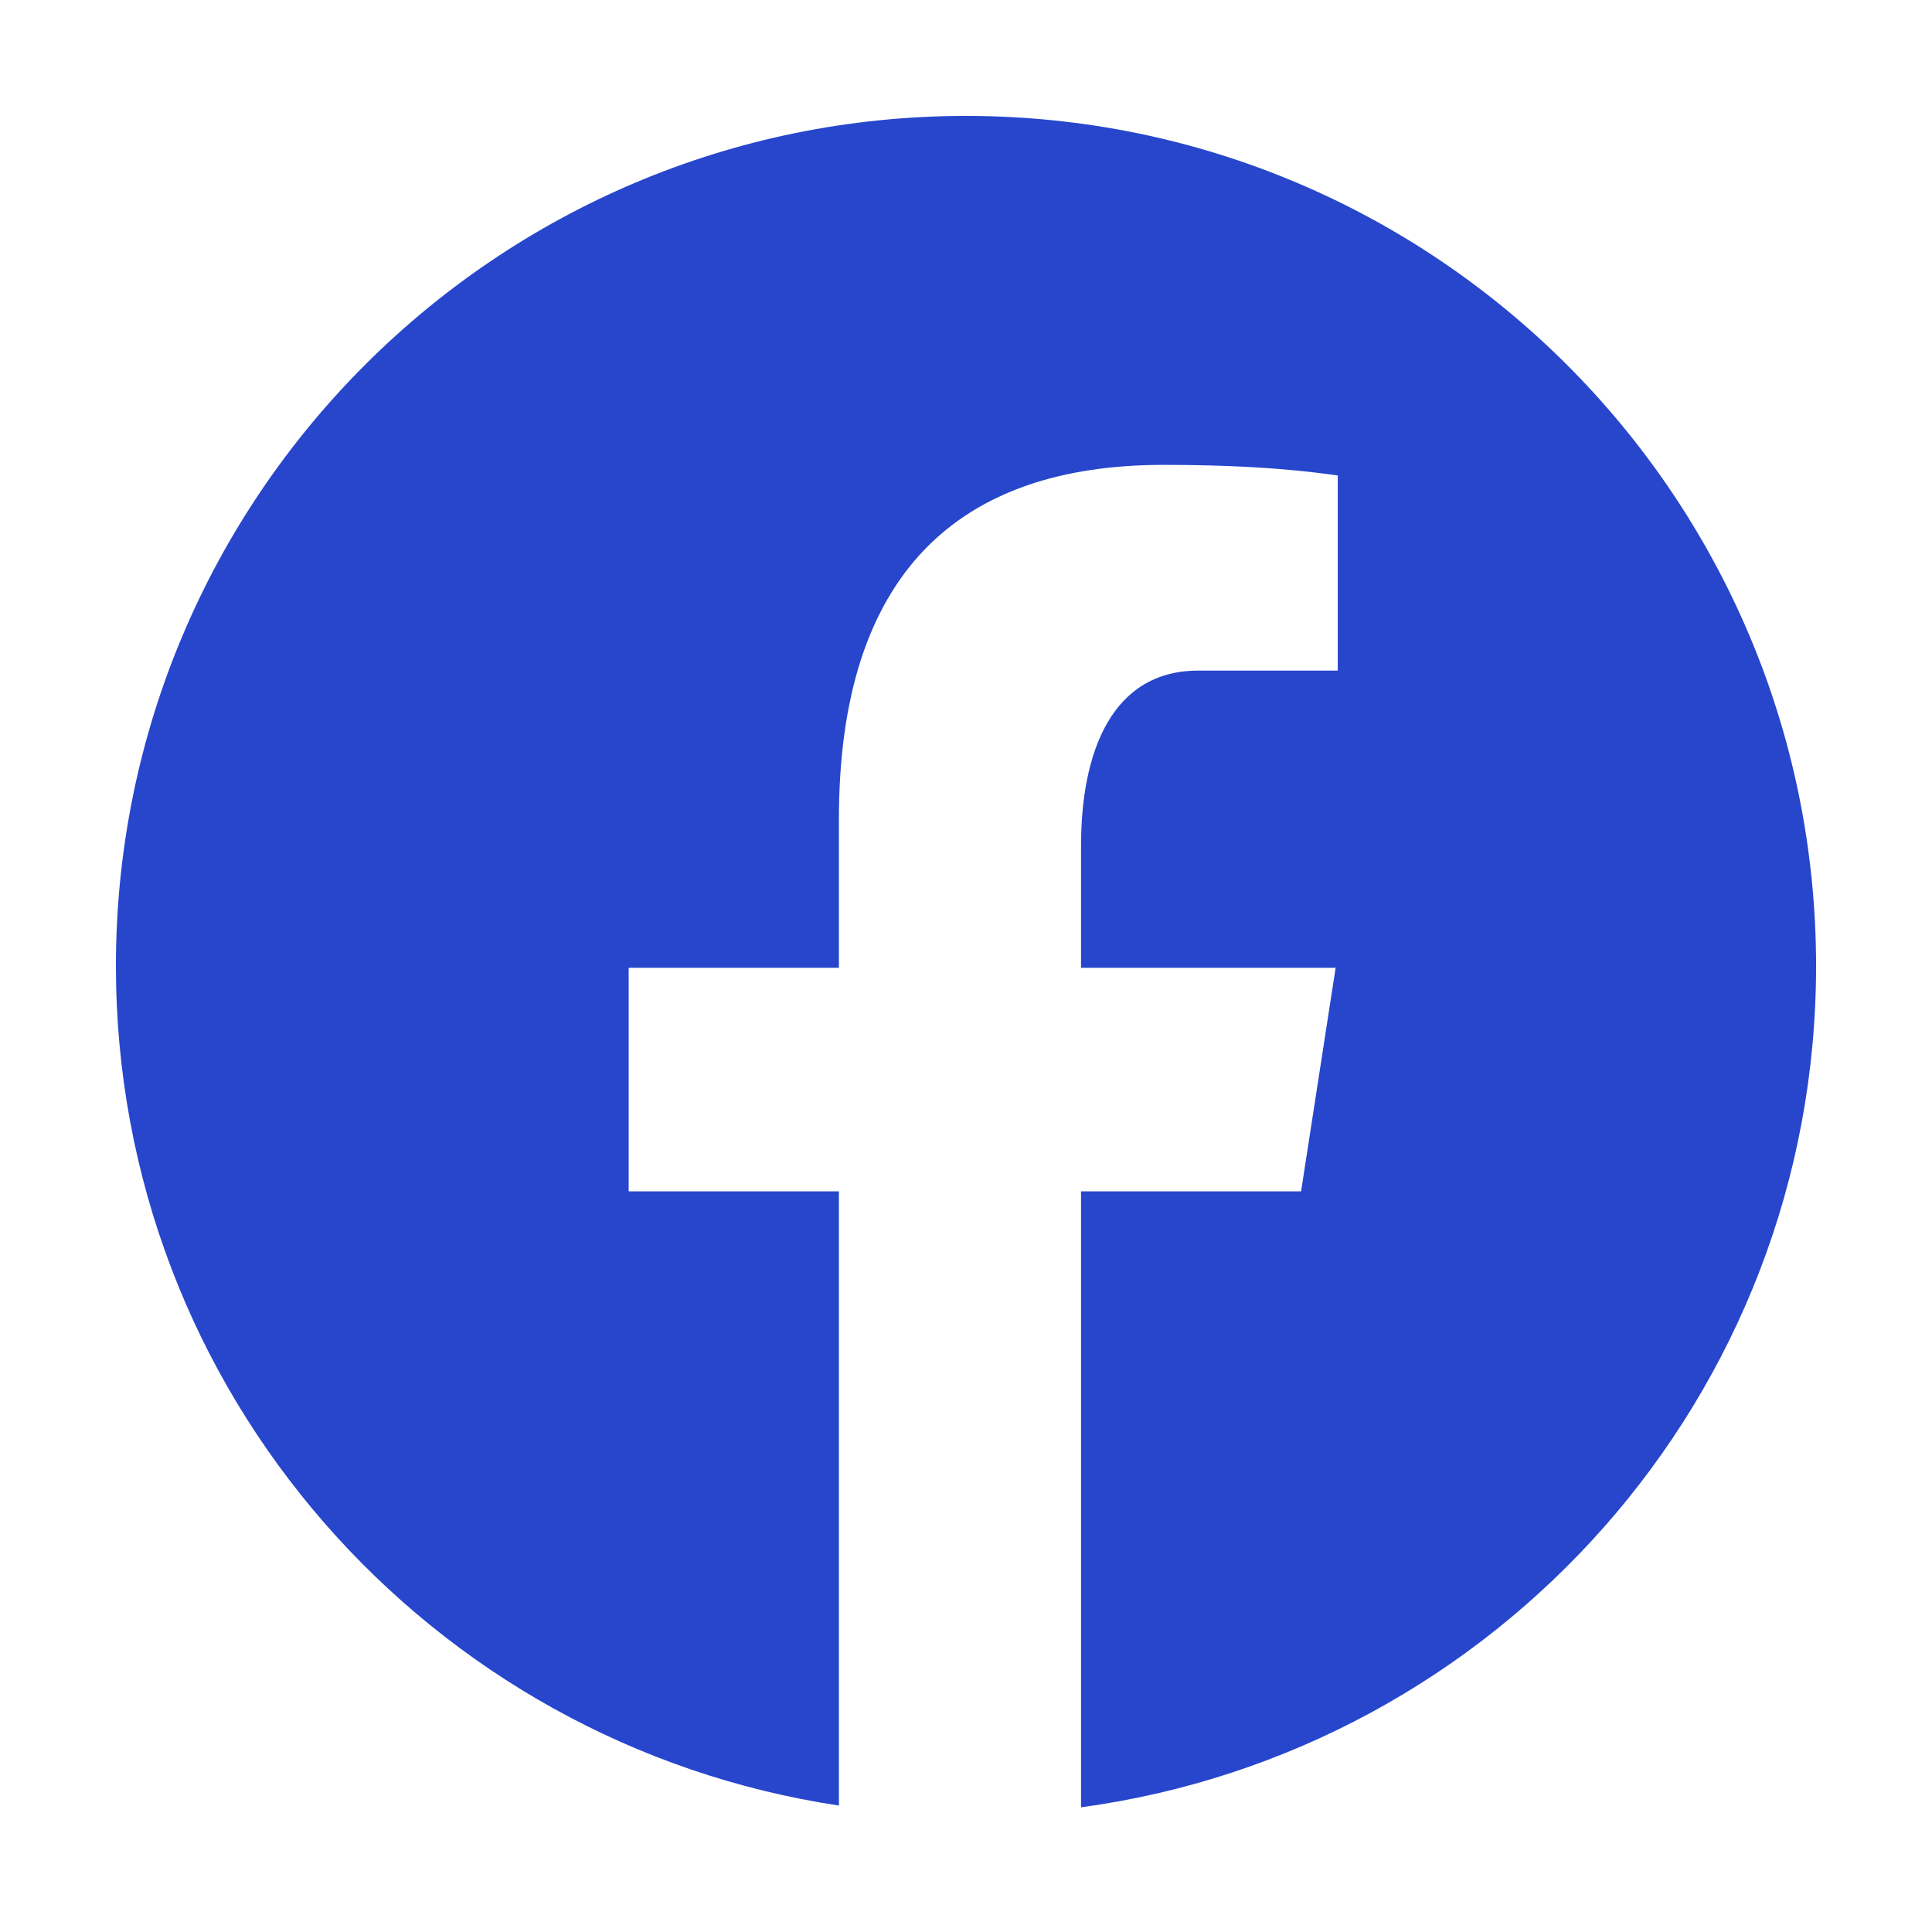
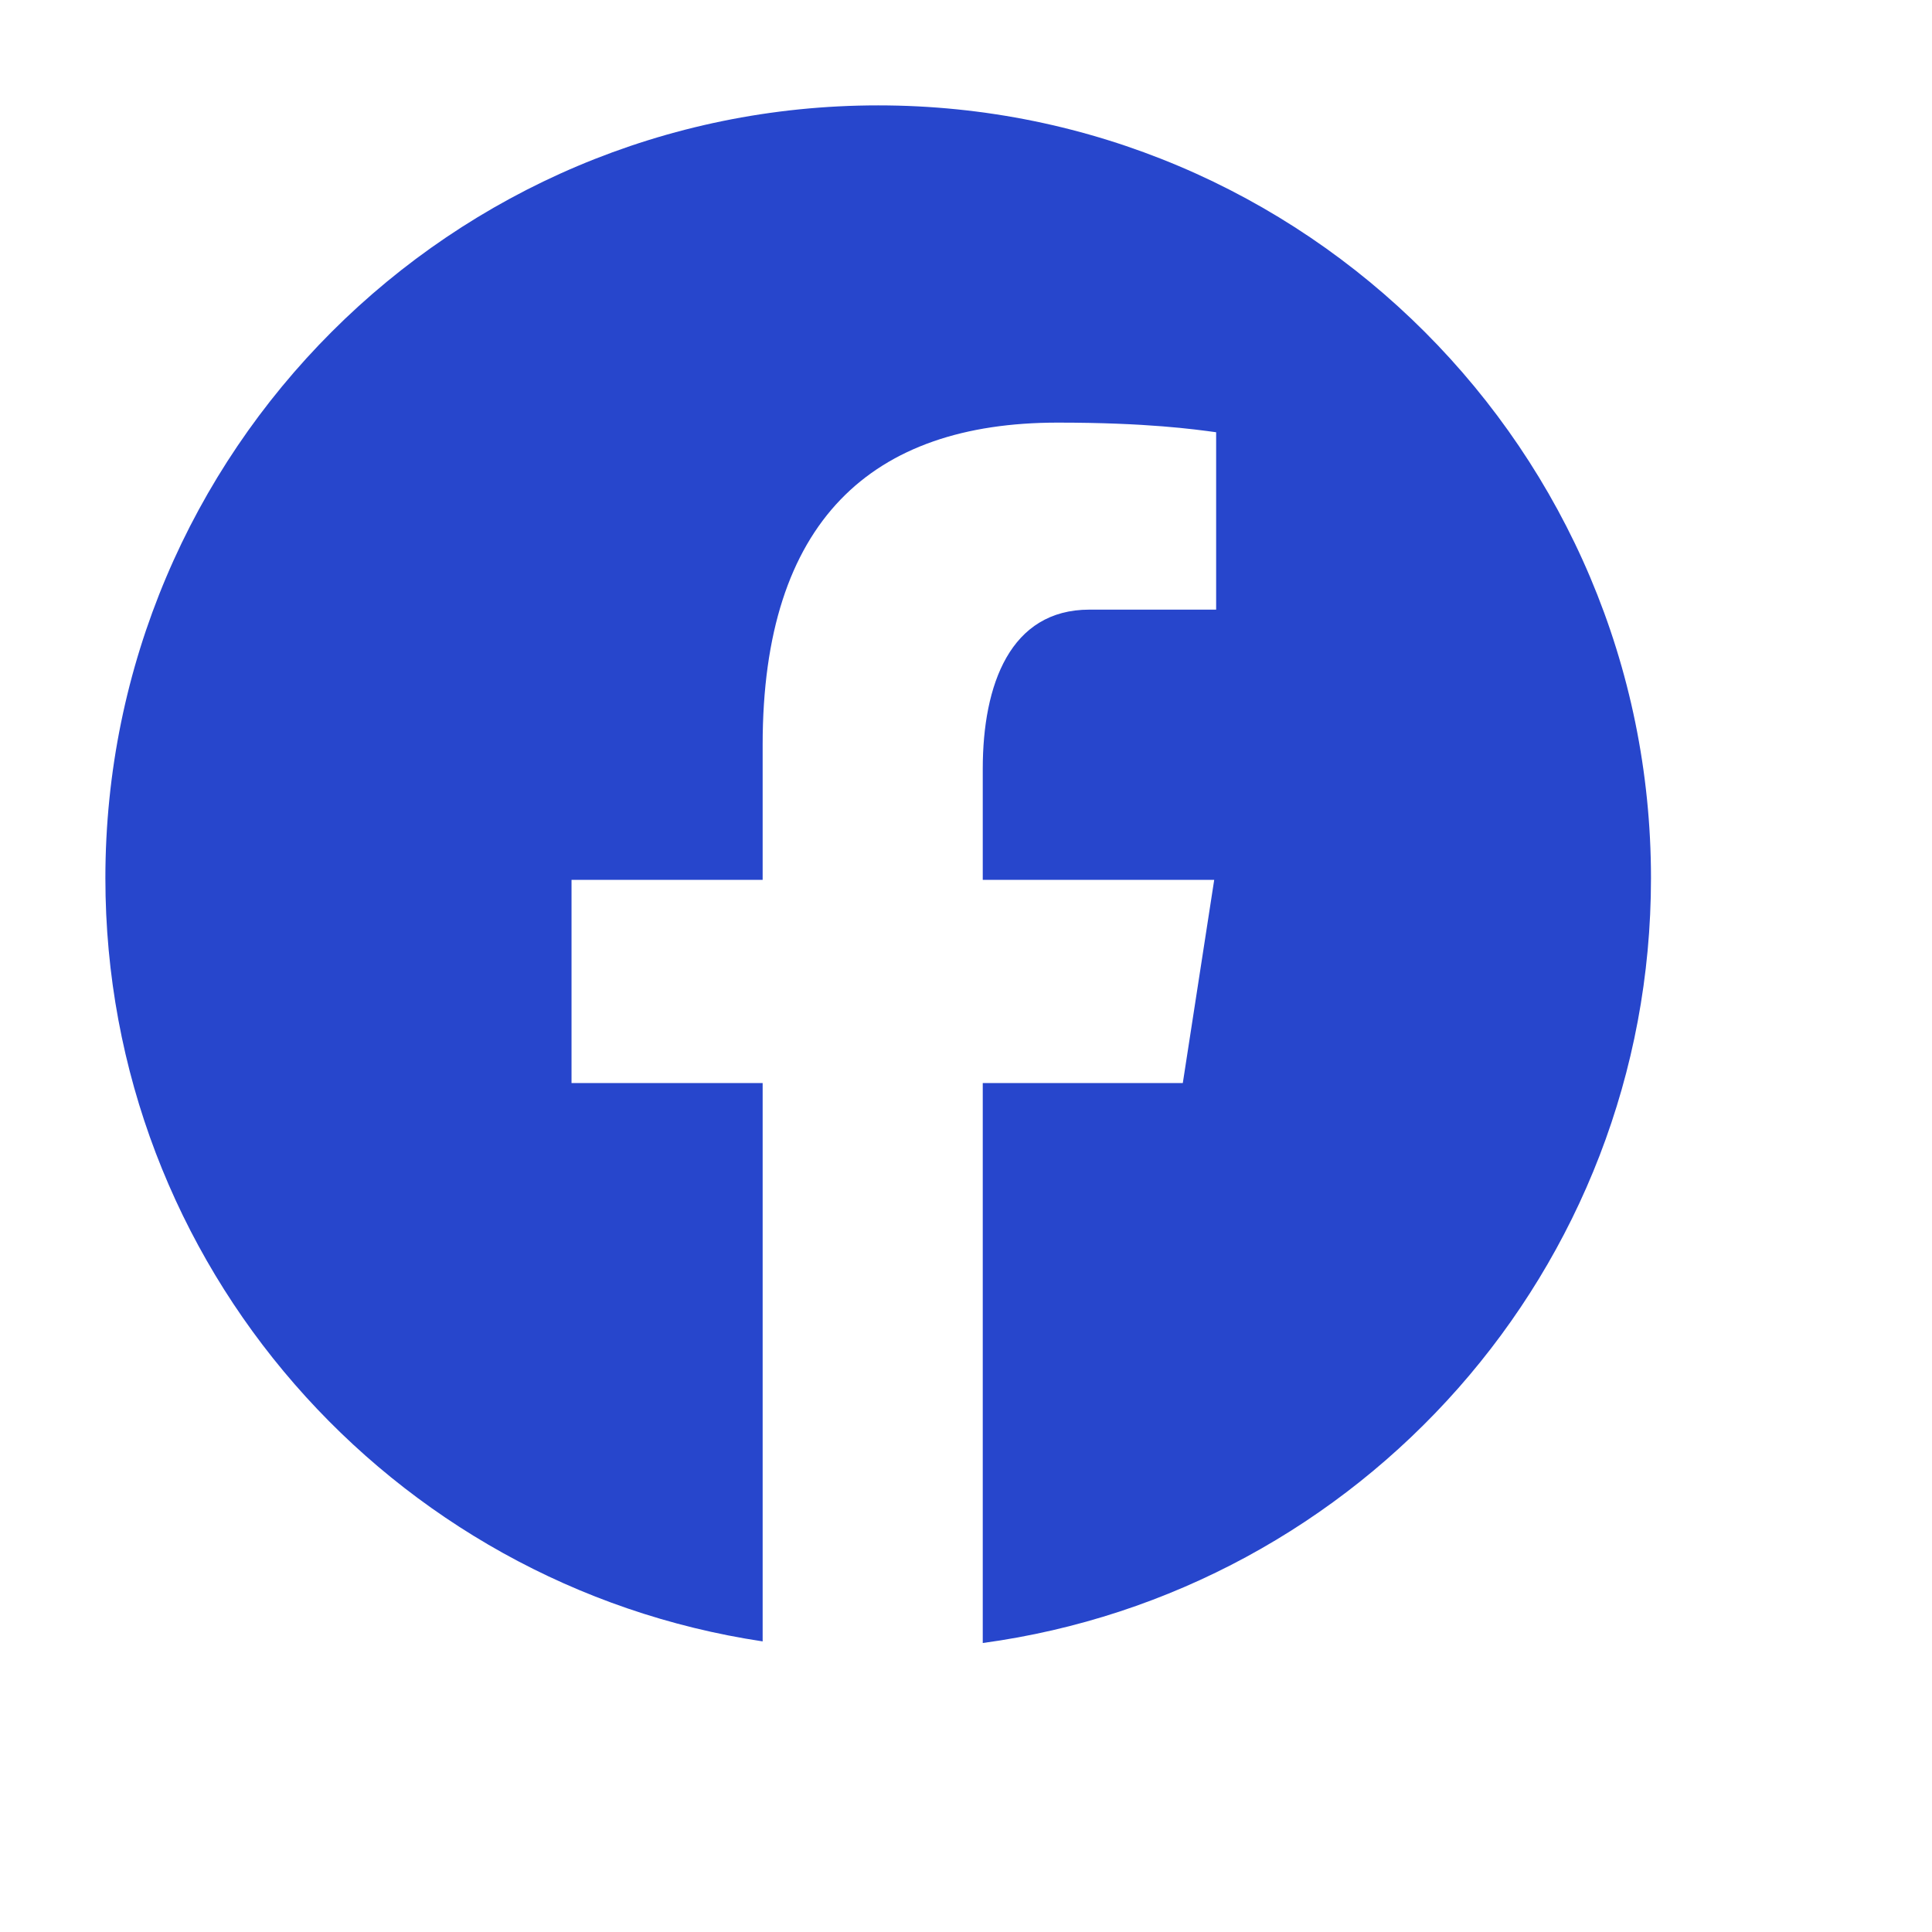
- <svg xmlns="http://www.w3.org/2000/svg" width="25pt" height="25dpt" viewBox="0 0 50 50" version="1.1">
+ <svg xmlns="http://www.w3.org/2000/svg" width="25pt" height="25dpt" viewBox="0 0 55 55" version="1.1">
  <g id="surface1213863">
    <path style=" stroke:none;fill-rule:nonzero;fill:rgb(15.294%,27.451%,80%);fill-opacity:1;" d="M 25 3 C 12.852 3 3 12.852 3 25 C 3 36.031 11.125 45.137 21.711 46.727 L 21.711 30.832 L 16.27 30.832 L 16.27 25.047 L 21.711 25.047 L 21.711 21.199 C 21.711 14.828 24.816 12.031 30.109 12.031 C 32.648 12.031 33.988 12.219 34.621 12.305 L 34.621 17.355 L 31.012 17.355 C 28.762 17.355 27.977 19.484 27.977 21.887 L 27.977 25.047 L 34.566 25.047 L 33.672 30.832 L 27.977 30.832 L 27.977 46.773 C 38.715 45.316 47 36.137 47 25 C 47 12.852 37.148 3 25 3 Z M 25 3 " />
  </g>
</svg>
